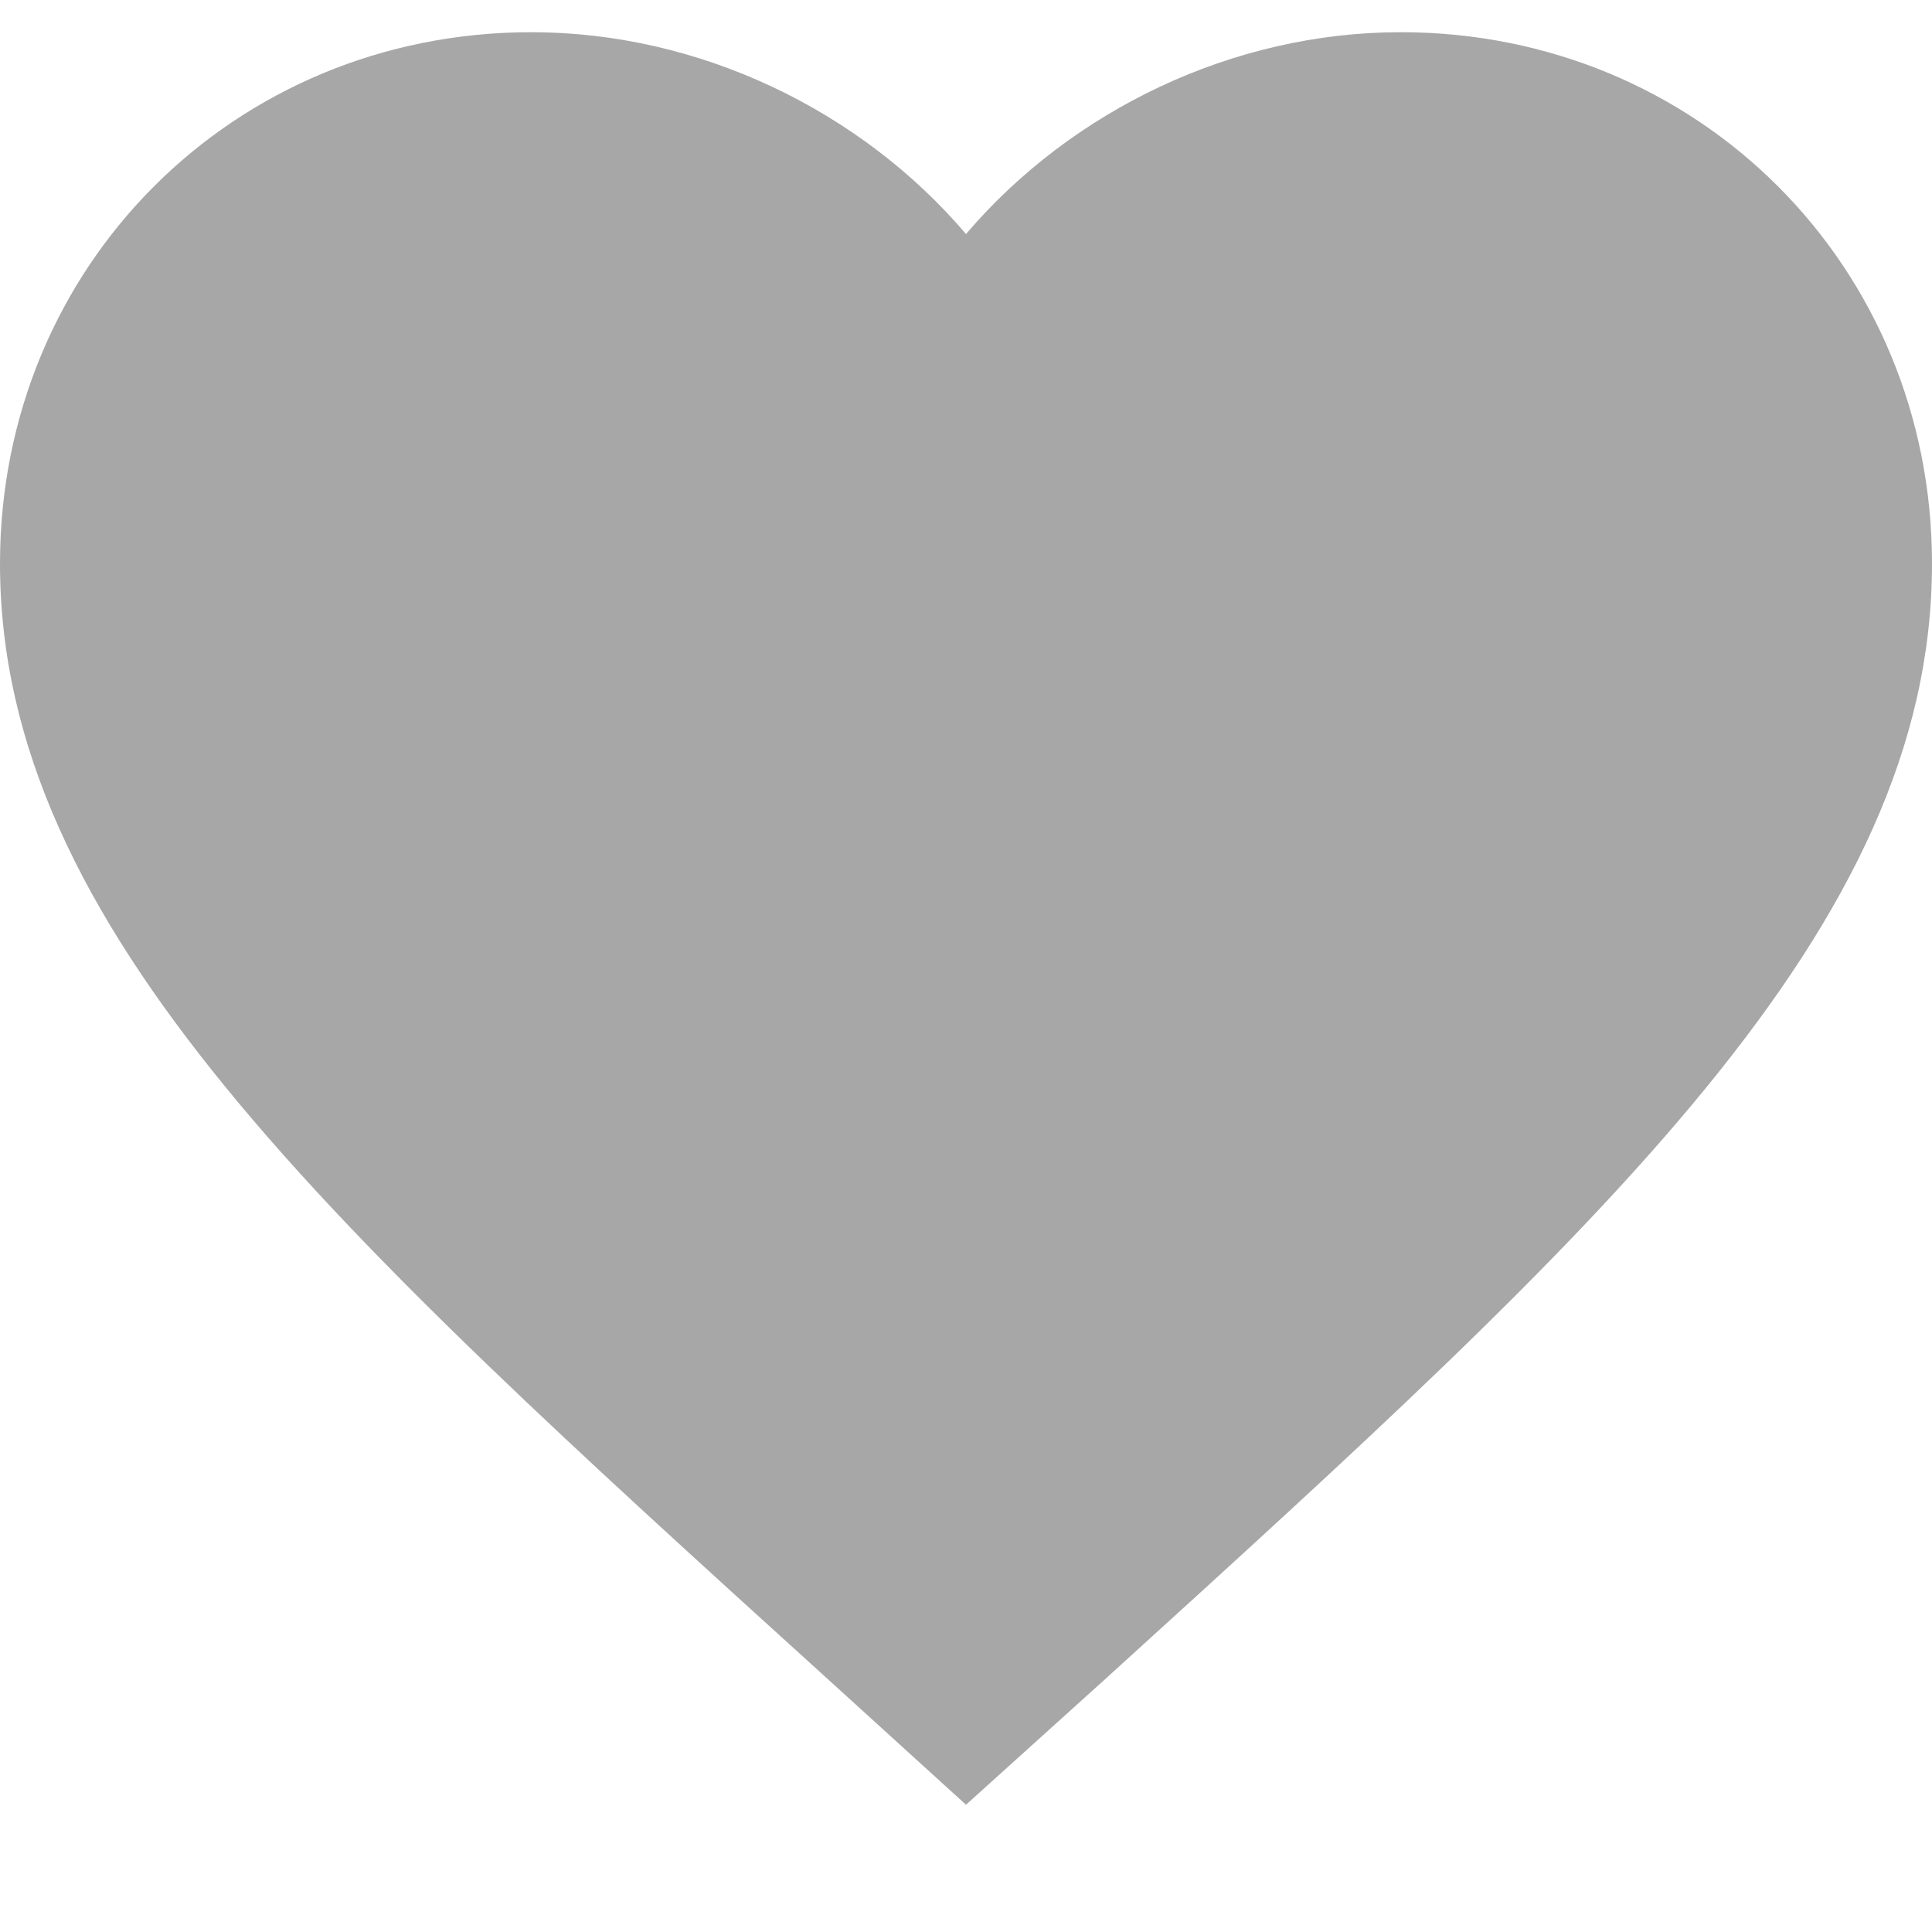
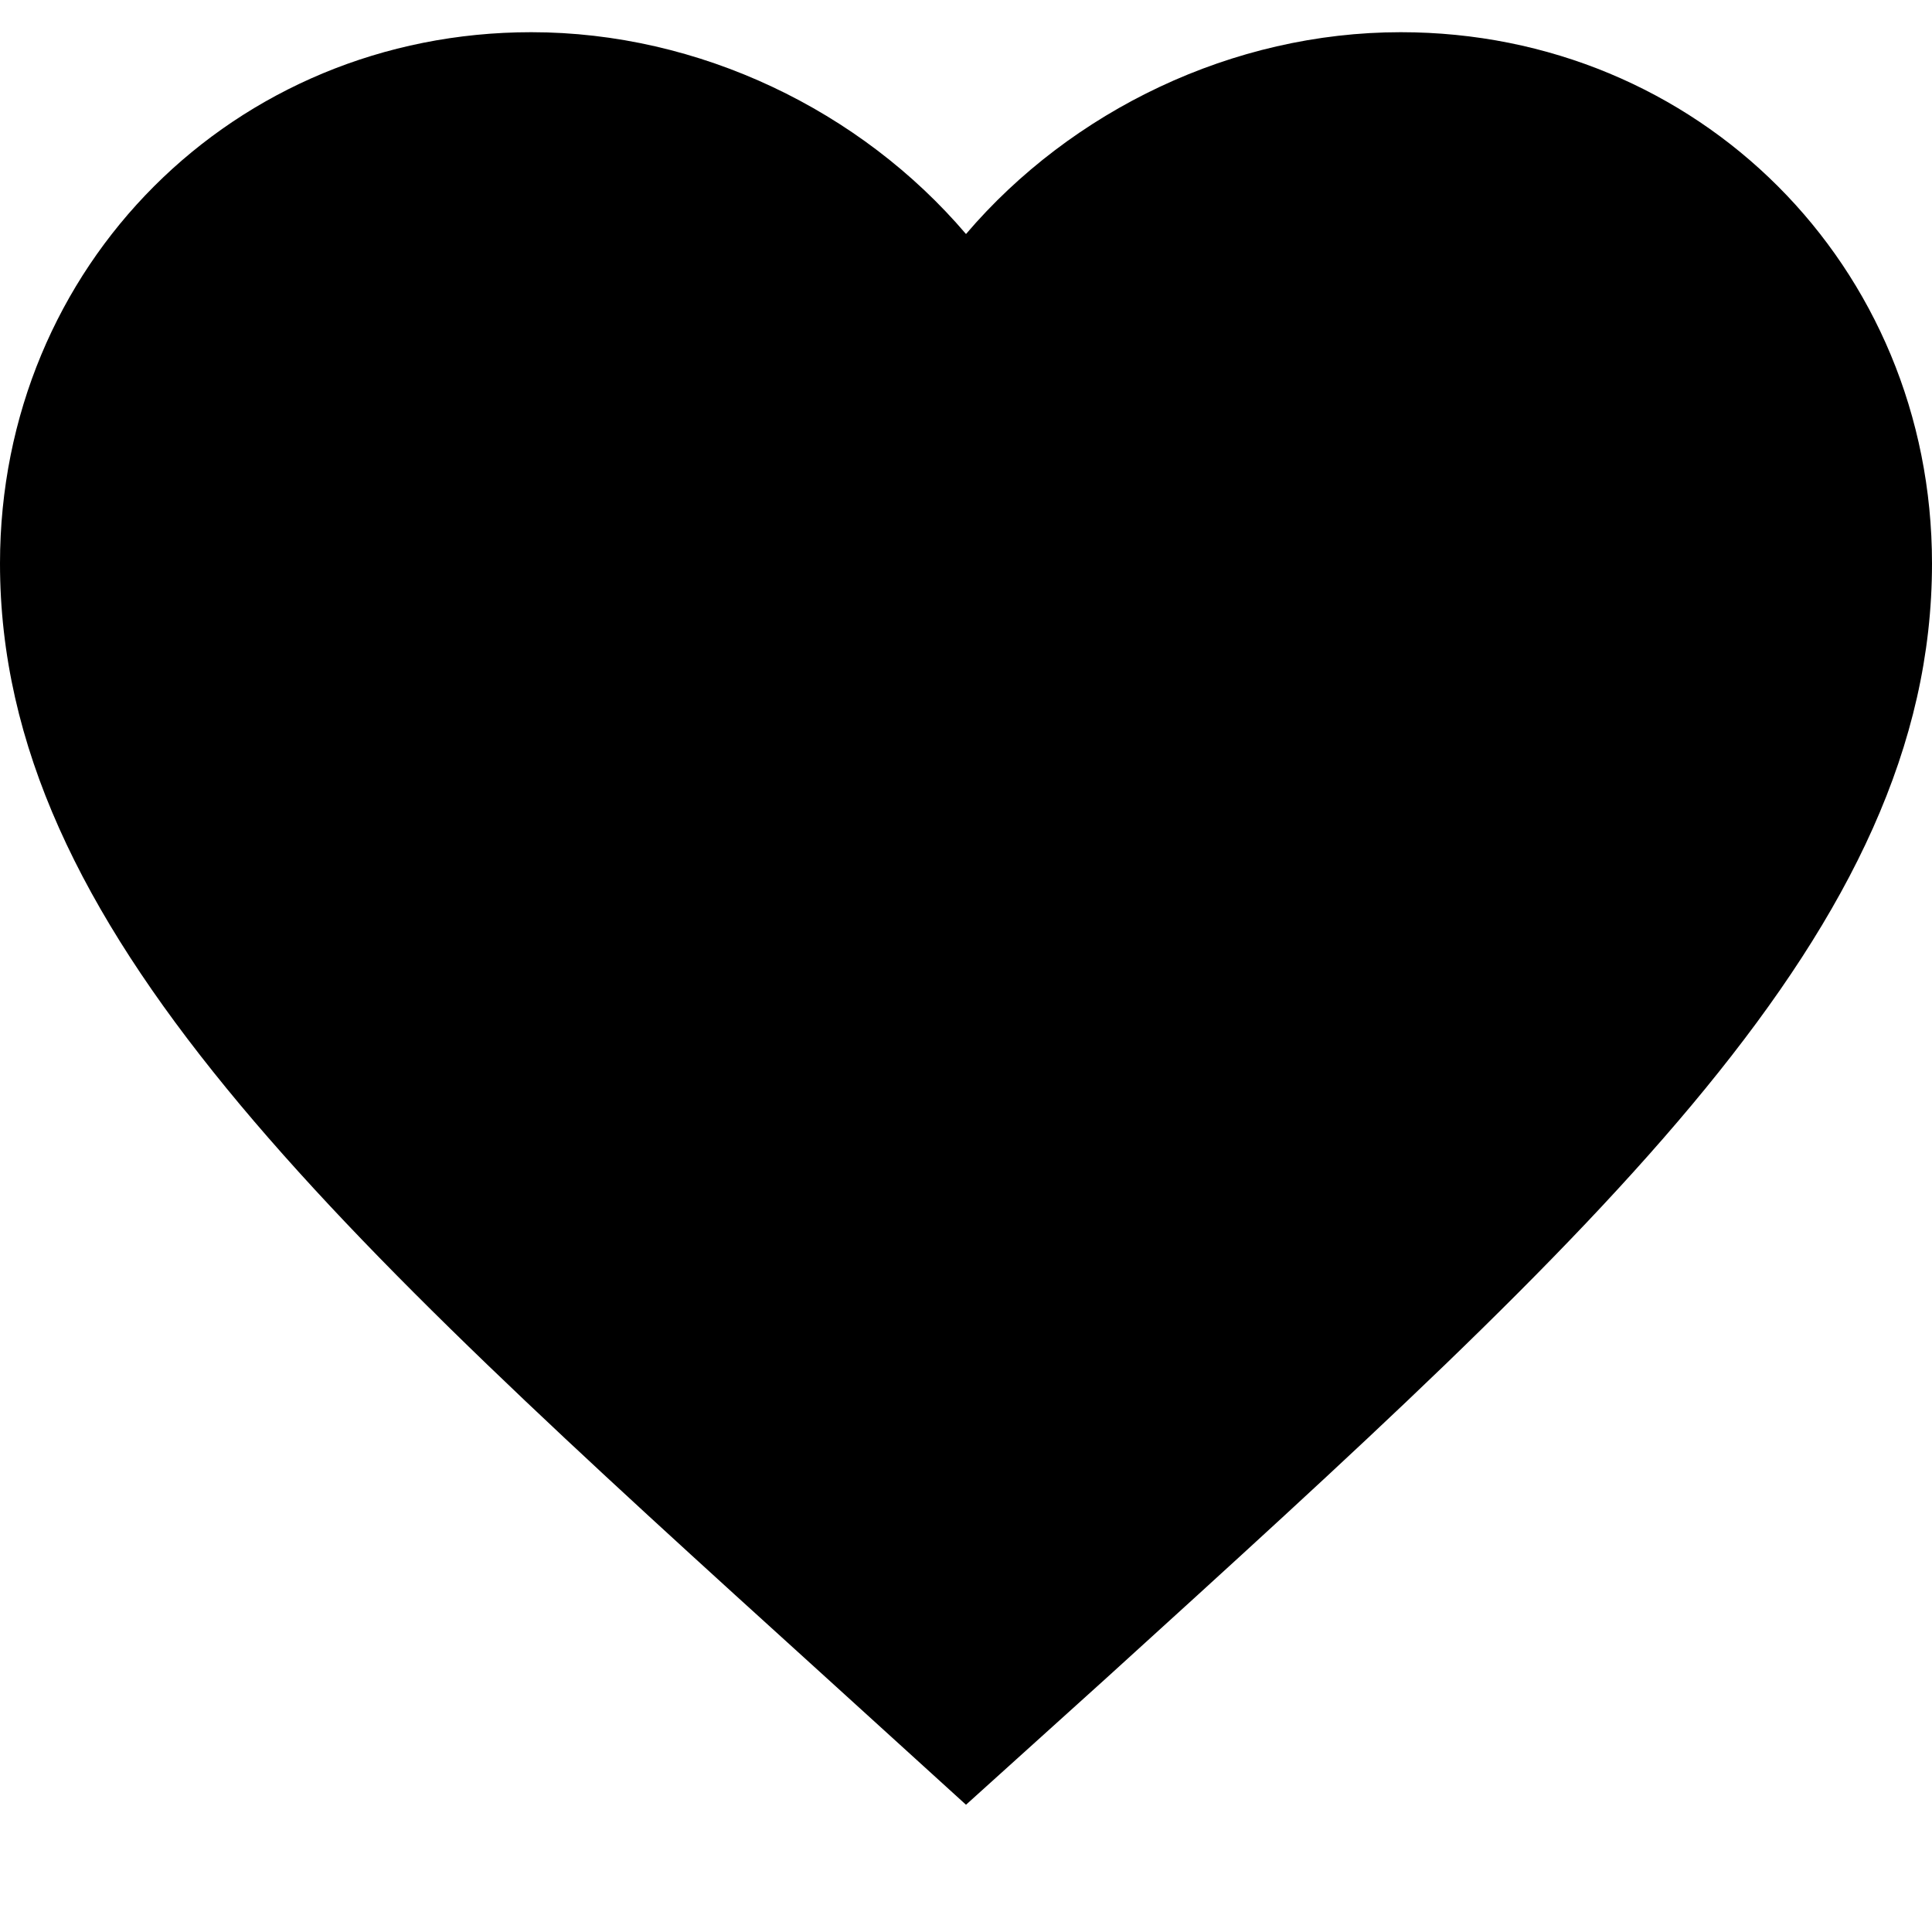
<svg xmlns="http://www.w3.org/2000/svg" width="15" height="15" viewBox="0 0 15 15" fill="none">
-   <path d="M7.5 14.012L6.412 13.023C2.55 9.52 0 7.21 0 4.375C0 2.065 1.815 0.25 4.125 0.25C5.43 0.25 6.683 0.858 7.5 1.817C8.318 0.858 9.57 0.25 10.875 0.25C13.185 0.25 15 2.065 15 4.375C15 7.21 12.45 9.52 8.588 13.03L7.5 14.012Z" fill="#A7A7A7" />
+   <path d="M7.5 14.012L6.412 13.023C2.55 9.52 0 7.21 0 4.375C0 2.065 1.815 0.25 4.125 0.25C5.43 0.25 6.683 0.858 7.5 1.817C8.318 0.858 9.57 0.25 10.875 0.25C13.185 0.25 15 2.065 15 4.375C15 7.21 12.45 9.52 8.588 13.03L7.5 14.012Z" fill="currentColor" />
</svg>
